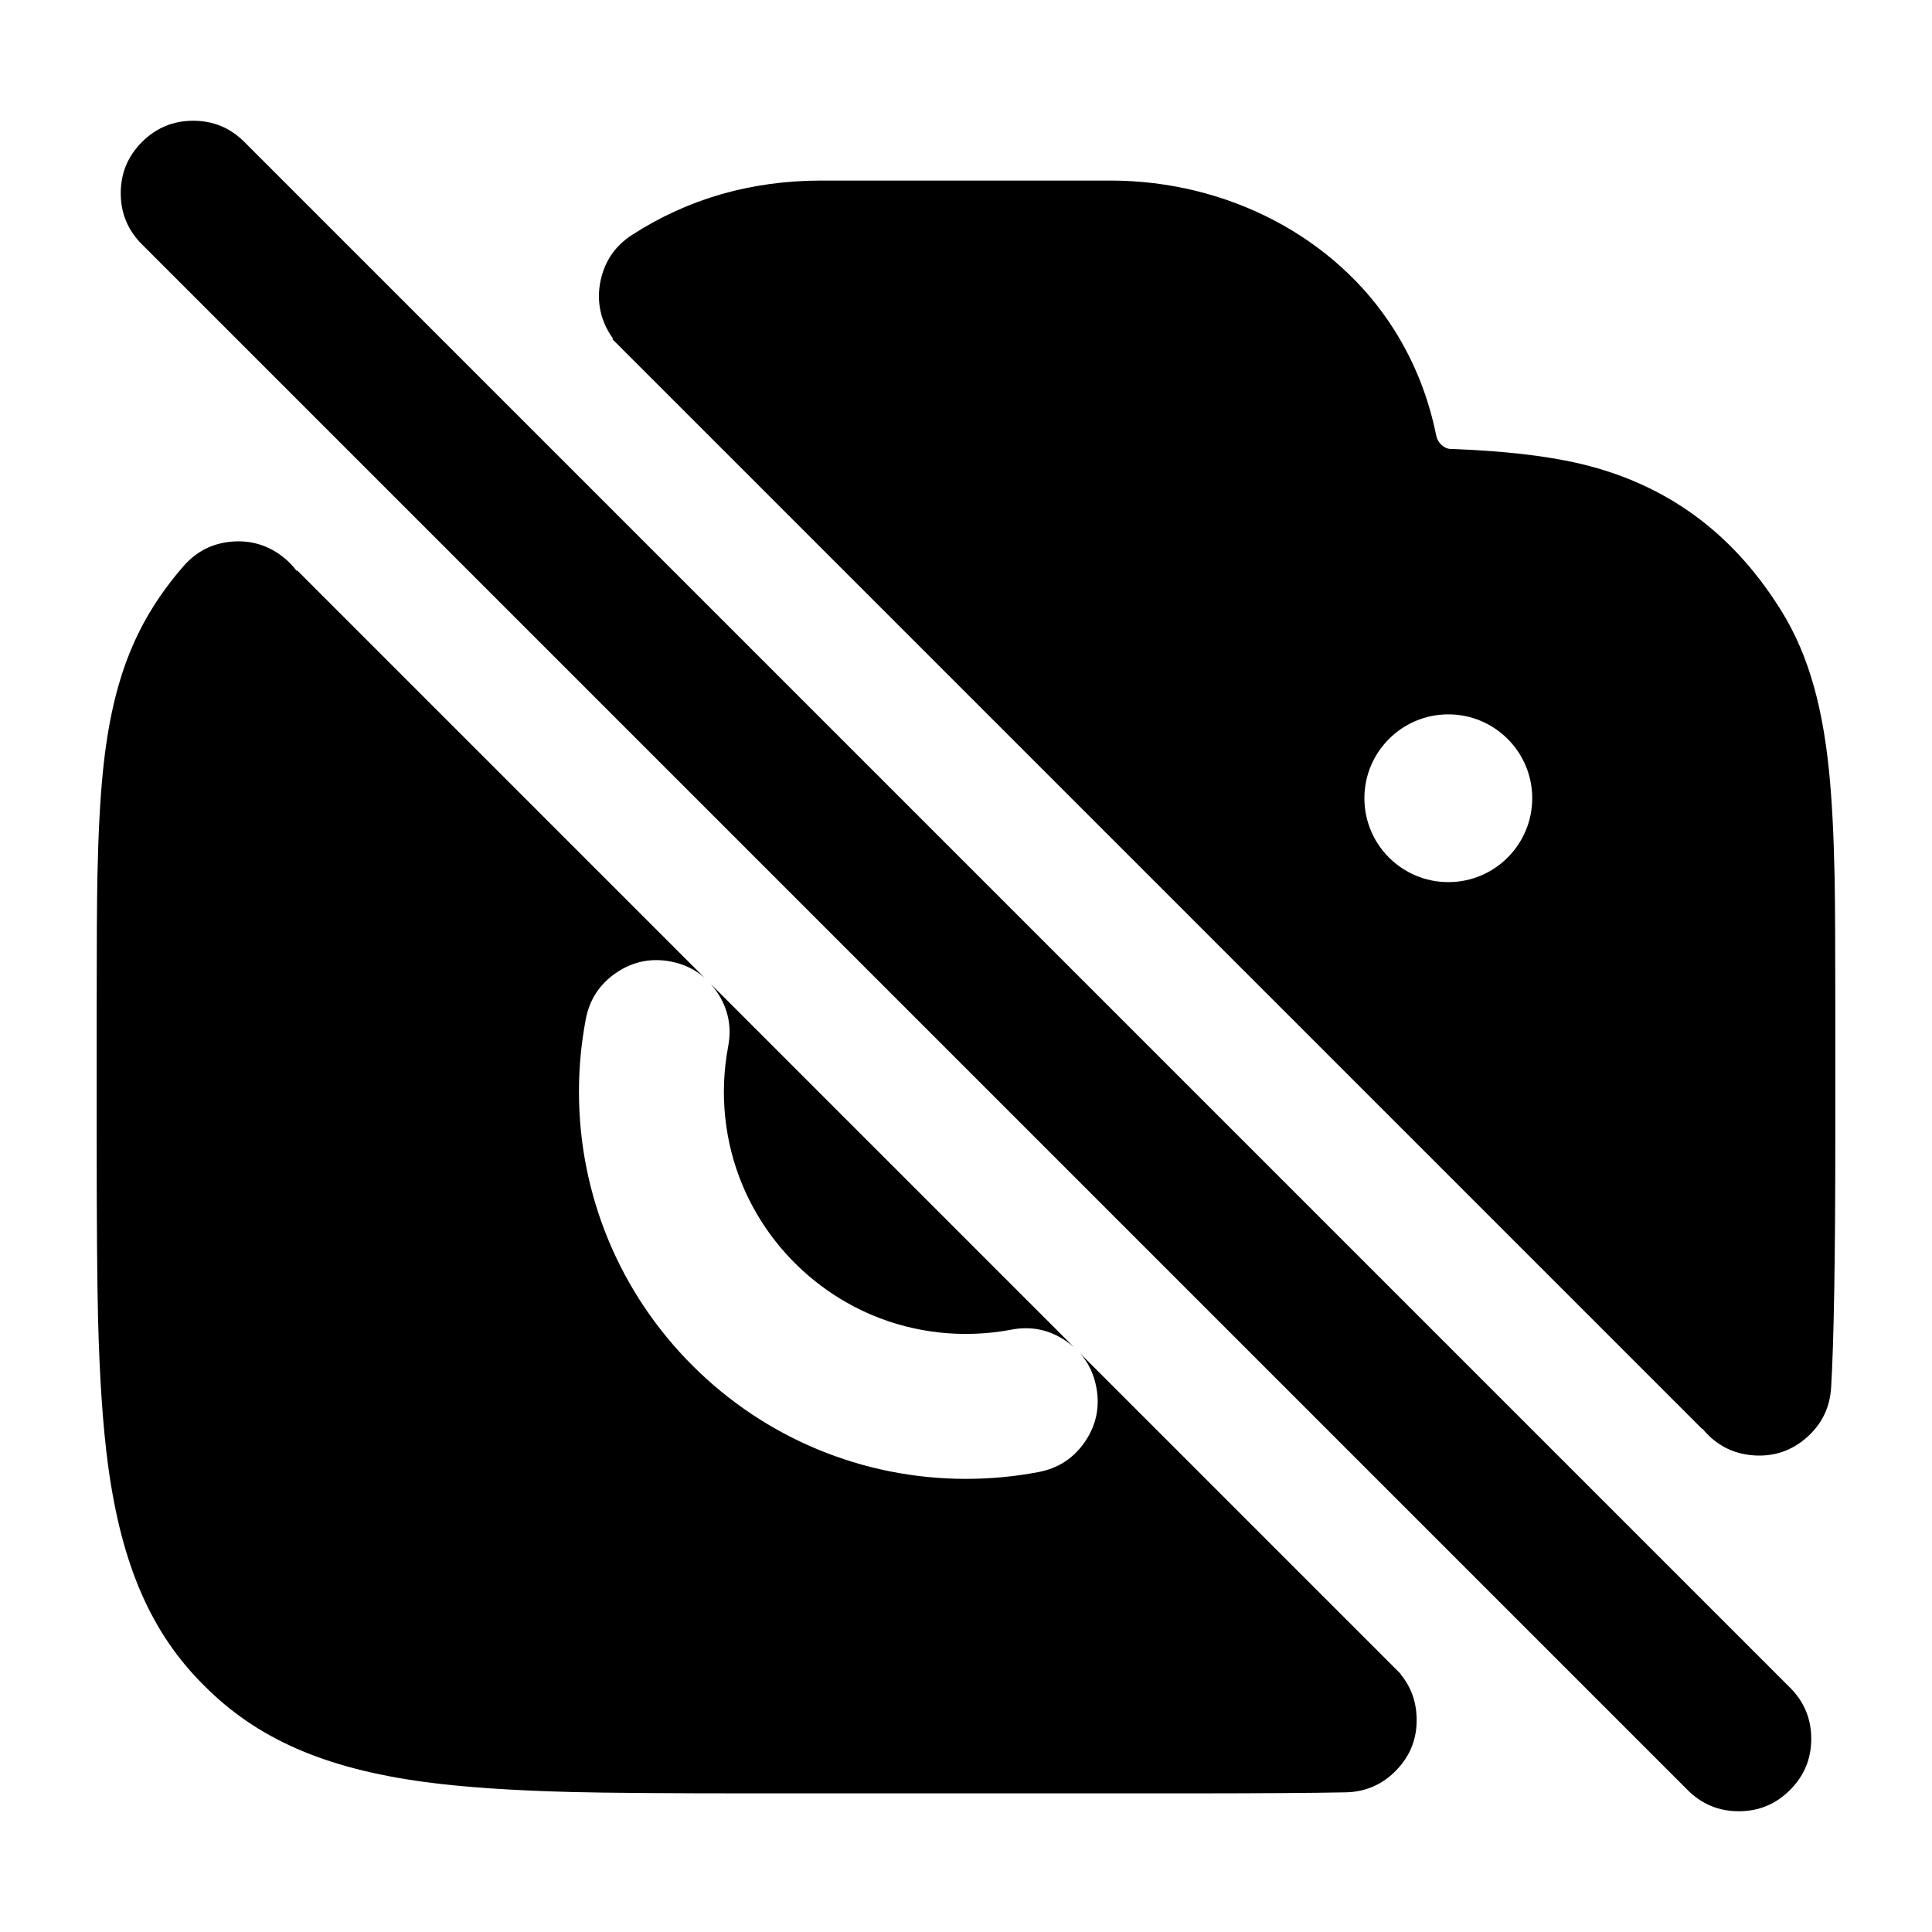
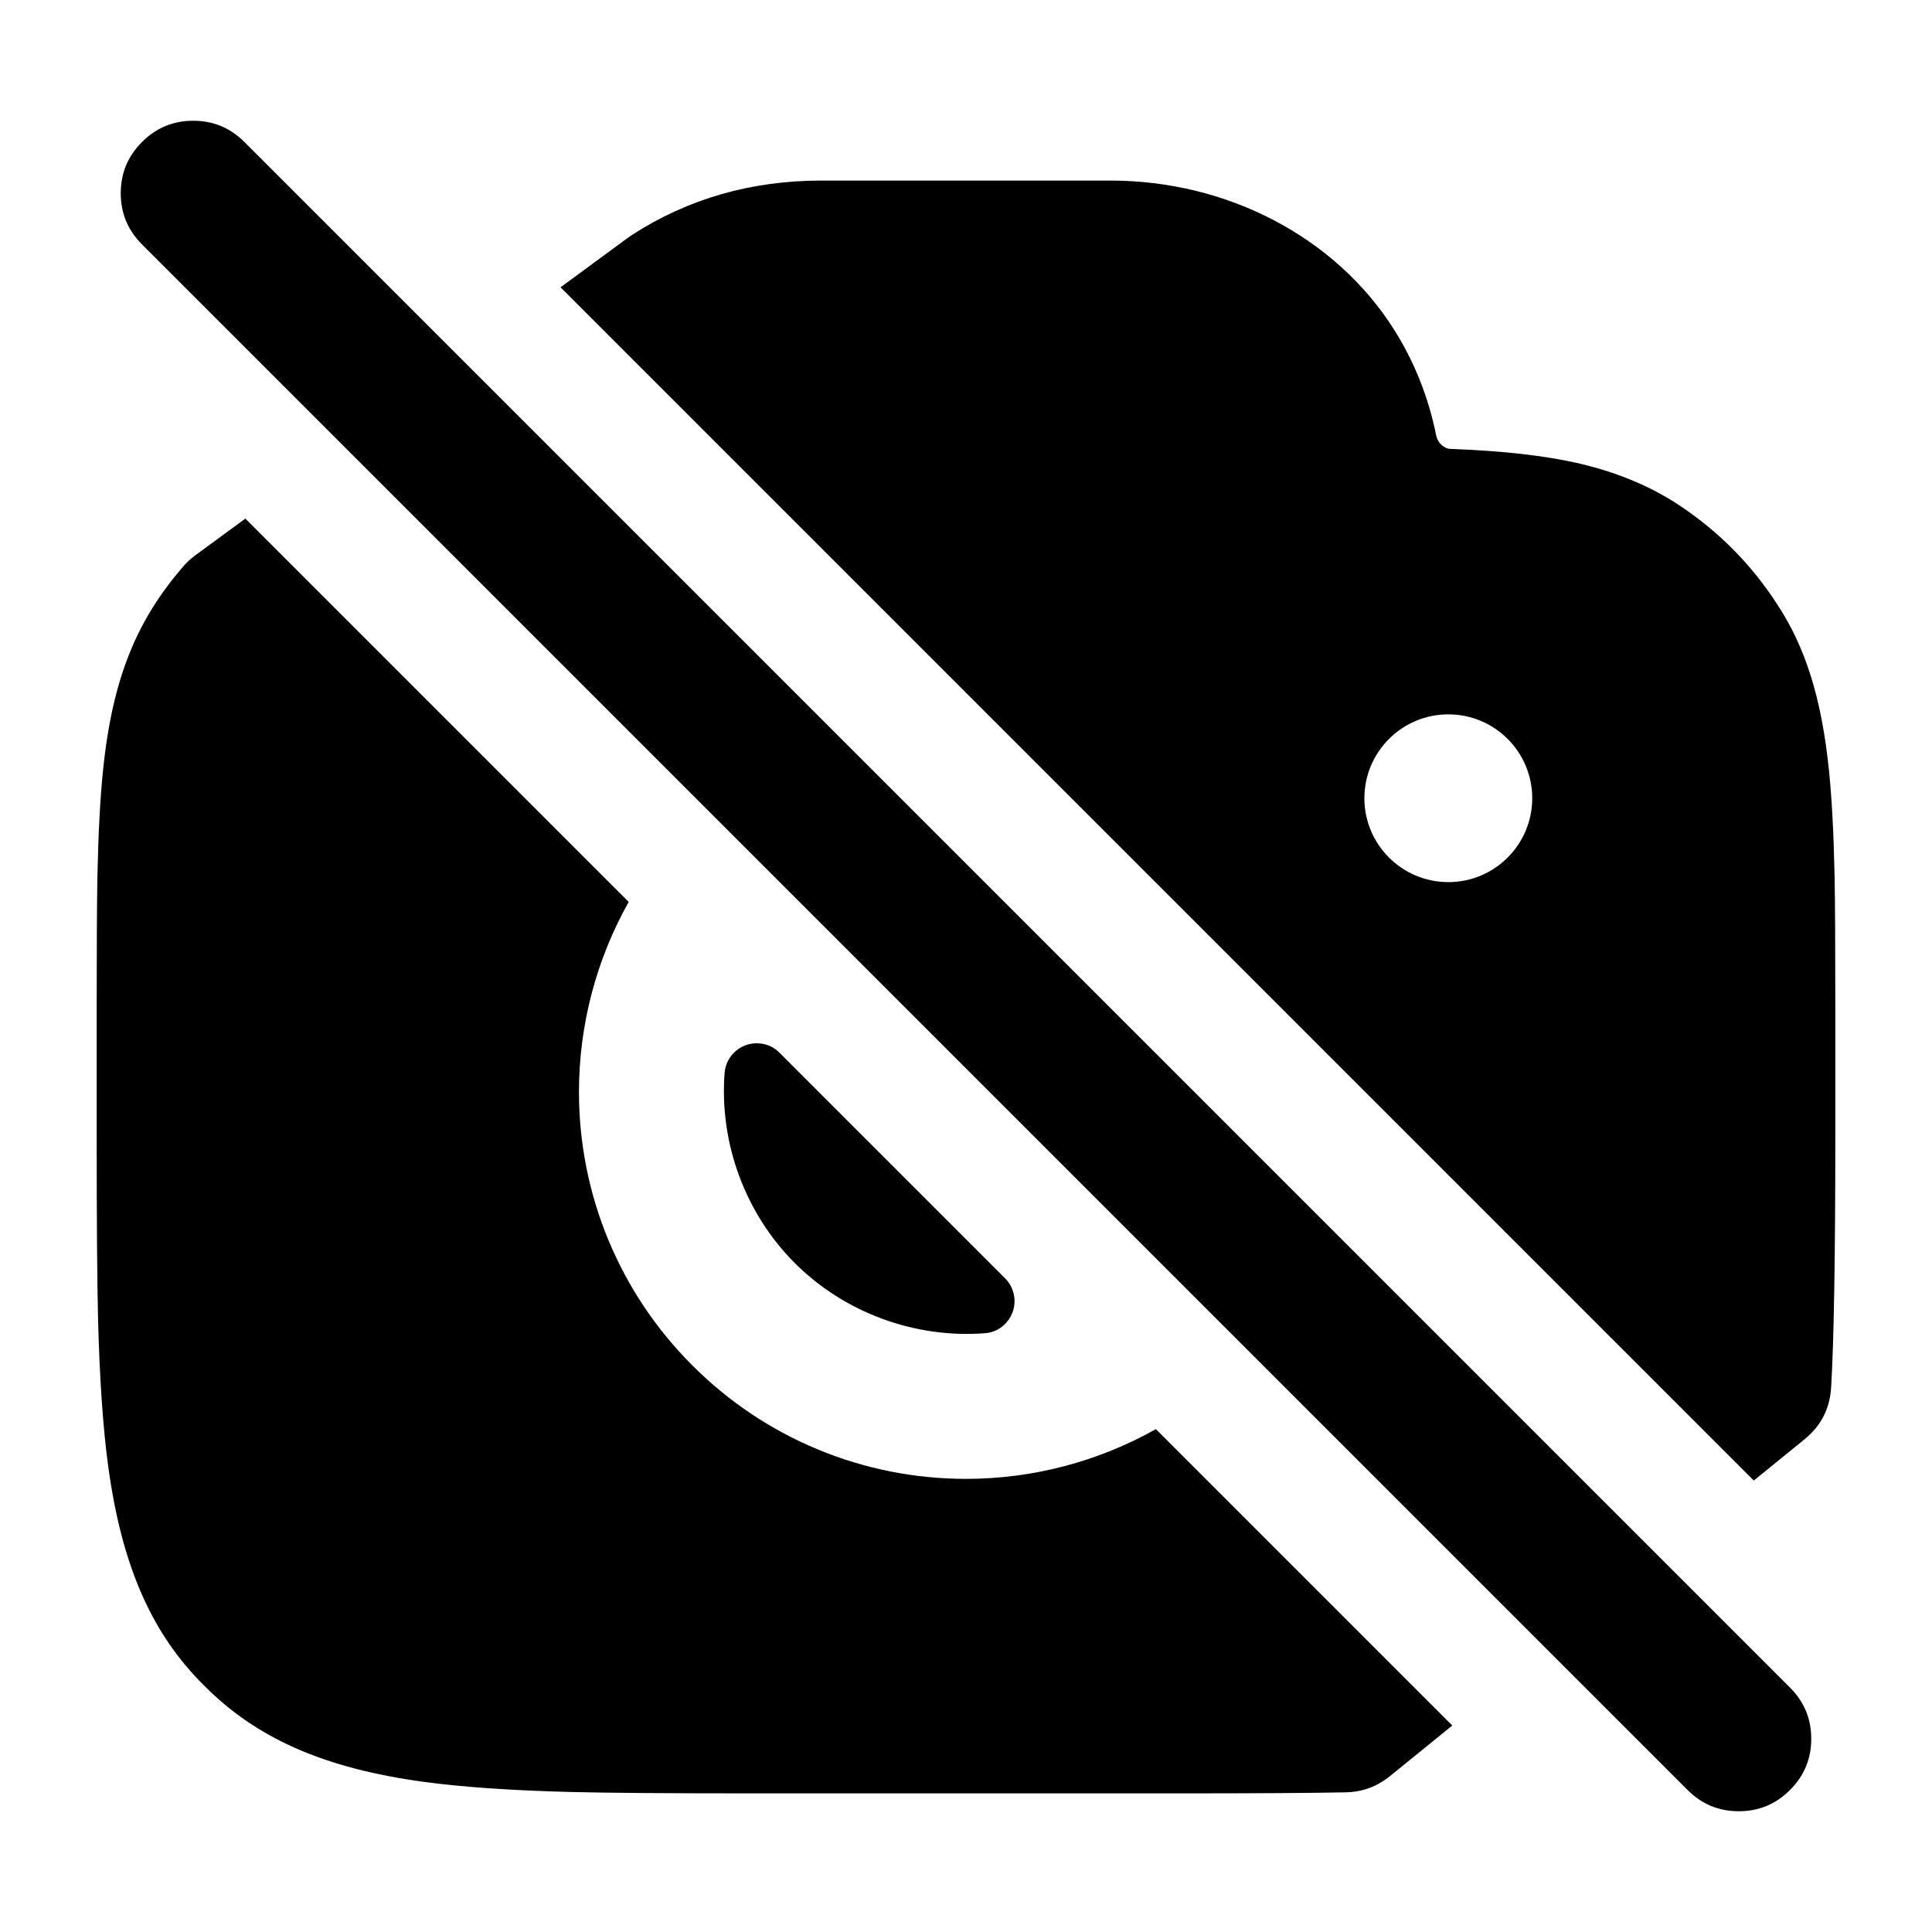
<svg viewBox="0 0 24 24" fill="none">
-   <path d="M8.33 11.944Q7.964 11.875 7.655 12.084Q7.347 12.294 7.277 12.66Q7.192 13.106 7.192 13.563C7.192 14.844 7.698 16.06 8.601 16.962C9.503 17.865 10.719 18.371 12 18.371Q12.457 18.371 12.903 18.286Q13.269 18.216 13.479 17.908Q13.688 17.599 13.619 17.233Q13.572 16.985 13.415 16.809L17.401 20.795L17.398 20.797Q17.592 21.031 17.598 21.347Q17.606 21.719 17.348 21.988Q17.09 22.257 16.717 22.265Q16.091 22.278 14.605 22.278H9.395Q7.772 22.278 7.099 22.261Q5.992 22.233 5.273 22.136C4.023 21.967 3.184 21.593 2.535 20.938C1.887 20.297 1.512 19.456 1.343 18.206Q1.246 17.487 1.218 16.38Q1.201 15.707 1.201 14.084V12.521Q1.201 11.369 1.21 10.89Q1.226 10.1 1.279 9.578C1.397 8.409 1.708 7.694 2.277 7.036Q2.521 6.754 2.893 6.727C3.157 6.708 3.395 6.798 3.584 6.978L3.616 7.01Q3.653 7.049 3.685 7.091L3.692 7.086L8.754 12.148Q8.578 11.991 8.33 11.944ZM21.146 17.752L7.607 4.213L7.615 4.206C7.462 3.995 7.405 3.745 7.461 3.485Q7.539 3.12 7.852 2.918Q8.896 2.243 10.208 2.243H13.792C15.248 2.243 16.588 2.945 17.314 4.089Q17.698 4.695 17.842 5.415C17.86 5.5 17.94 5.577 18.023 5.577Q18.04 5.577 18.058 5.578Q18.978 5.614 19.584 5.75C20.728 6.008 21.517 6.645 22.071 7.498C22.424 8.029 22.629 8.668 22.721 9.578Q22.774 10.1 22.79 10.89Q22.799 11.369 22.799 12.521V14.084Q22.799 16.366 22.747 17.235Q22.725 17.608 22.446 17.855Q22.167 18.102 21.795 18.08Q21.465 18.06 21.232 17.838L21.202 17.808C21.184 17.789 21.166 17.769 21.15 17.749L21.146 17.752ZM21.6 22.5Q21.227 22.5 20.964 22.236L1.764 3.036Q1.5 2.773 1.5 2.4Q1.5 2.027 1.764 1.764Q2.027 1.5 2.4 1.5Q2.773 1.5 3.036 1.764L22.236 20.964Q22.5 21.227 22.5 21.6Q22.5 21.973 22.236 22.236Q21.973 22.5 21.6 22.5ZM12.566 16.517C11.984 16.628 11.376 16.566 10.83 16.335C10.11 16.03 9.533 15.453 9.228 14.733C8.997 14.187 8.935 13.579 9.046 12.997Q9.115 12.631 8.906 12.322Q8.869 12.268 8.827 12.221L13.342 16.736Q13.295 16.694 13.241 16.657Q12.932 16.448 12.566 16.517ZM17.992 8.874C17.416 8.874 16.949 9.341 16.949 9.916C16.949 10.491 17.416 10.958 17.992 10.958C18.567 10.958 19.034 10.491 19.034 9.916C19.034 9.341 18.567 8.874 17.992 8.874Z" fill="currentColor" />
+   <path d="M9.395 22.278Q7.772 22.278 7.099 22.261Q5.992 22.233 5.273 22.136C4.023 21.967 3.184 21.593 2.535 20.938C1.887 20.297 1.512 19.456 1.343 18.206Q1.246 17.487 1.218 16.38Q1.201 15.707 1.201 14.084V12.521Q1.201 11.369 1.21 10.89Q1.226 10.1 1.279 9.578C1.397 8.409 1.708 7.694 2.277 7.036Q2.343 6.959 2.425 6.899L3.048 6.442L7.81 11.204C7.409 11.917 7.193 12.727 7.192 13.563C7.192 14.844 7.698 16.06 8.601 16.962C9.503 17.865 10.719 18.371 12 18.371C12.836 18.371 13.646 18.154 14.359 17.753L18.041 21.435L17.266 22.064Q17.026 22.259 16.717 22.265Q16.091 22.278 14.605 22.278H9.395ZM20.867 6.281Q21.596 6.767 22.071 7.498C22.424 8.029 22.629 8.668 22.721 9.578Q22.774 10.1 22.79 10.89Q22.799 11.369 22.799 12.521V14.084Q22.799 16.366 22.747 17.235Q22.723 17.631 22.416 17.88L21.786 18.392L6.963 3.569L7.808 2.948Q7.83 2.932 7.852 2.918Q8.896 2.243 10.208 2.243H13.792C15.248 2.243 16.588 2.945 17.314 4.089Q17.698 4.695 17.842 5.415C17.86 5.5 17.94 5.577 18.023 5.577Q18.04 5.577 18.058 5.578Q18.978 5.614 19.584 5.75Q20.319 5.916 20.867 6.281ZM1.764 1.764Q2.027 1.5 2.4 1.5Q2.773 1.5 3.036 1.764L22.236 20.964Q22.5 21.227 22.5 21.6Q22.5 21.973 22.236 22.236Q21.973 22.5 21.6 22.5Q21.227 22.5 20.964 22.236L1.764 3.036Q1.5 2.773 1.5 2.4Q1.5 2.027 1.764 1.764ZM12.486 16.446Q12.381 16.551 12.233 16.562C11.366 16.627 10.494 16.31 9.873 15.69C9.253 15.069 8.936 14.197 9.001 13.33C9.018 13.11 9.21 12.944 9.43 12.961Q9.578 12.972 9.683 13.077L12.486 15.88C12.642 16.036 12.642 16.29 12.486 16.446ZM17.992 10.958C18.567 10.958 19.034 10.491 19.034 9.916C19.034 9.341 18.567 8.874 17.992 8.874C17.416 8.874 16.949 9.341 16.949 9.916C16.949 10.491 17.416 10.958 17.992 10.958Z" fill="currentColor" />
</svg>
